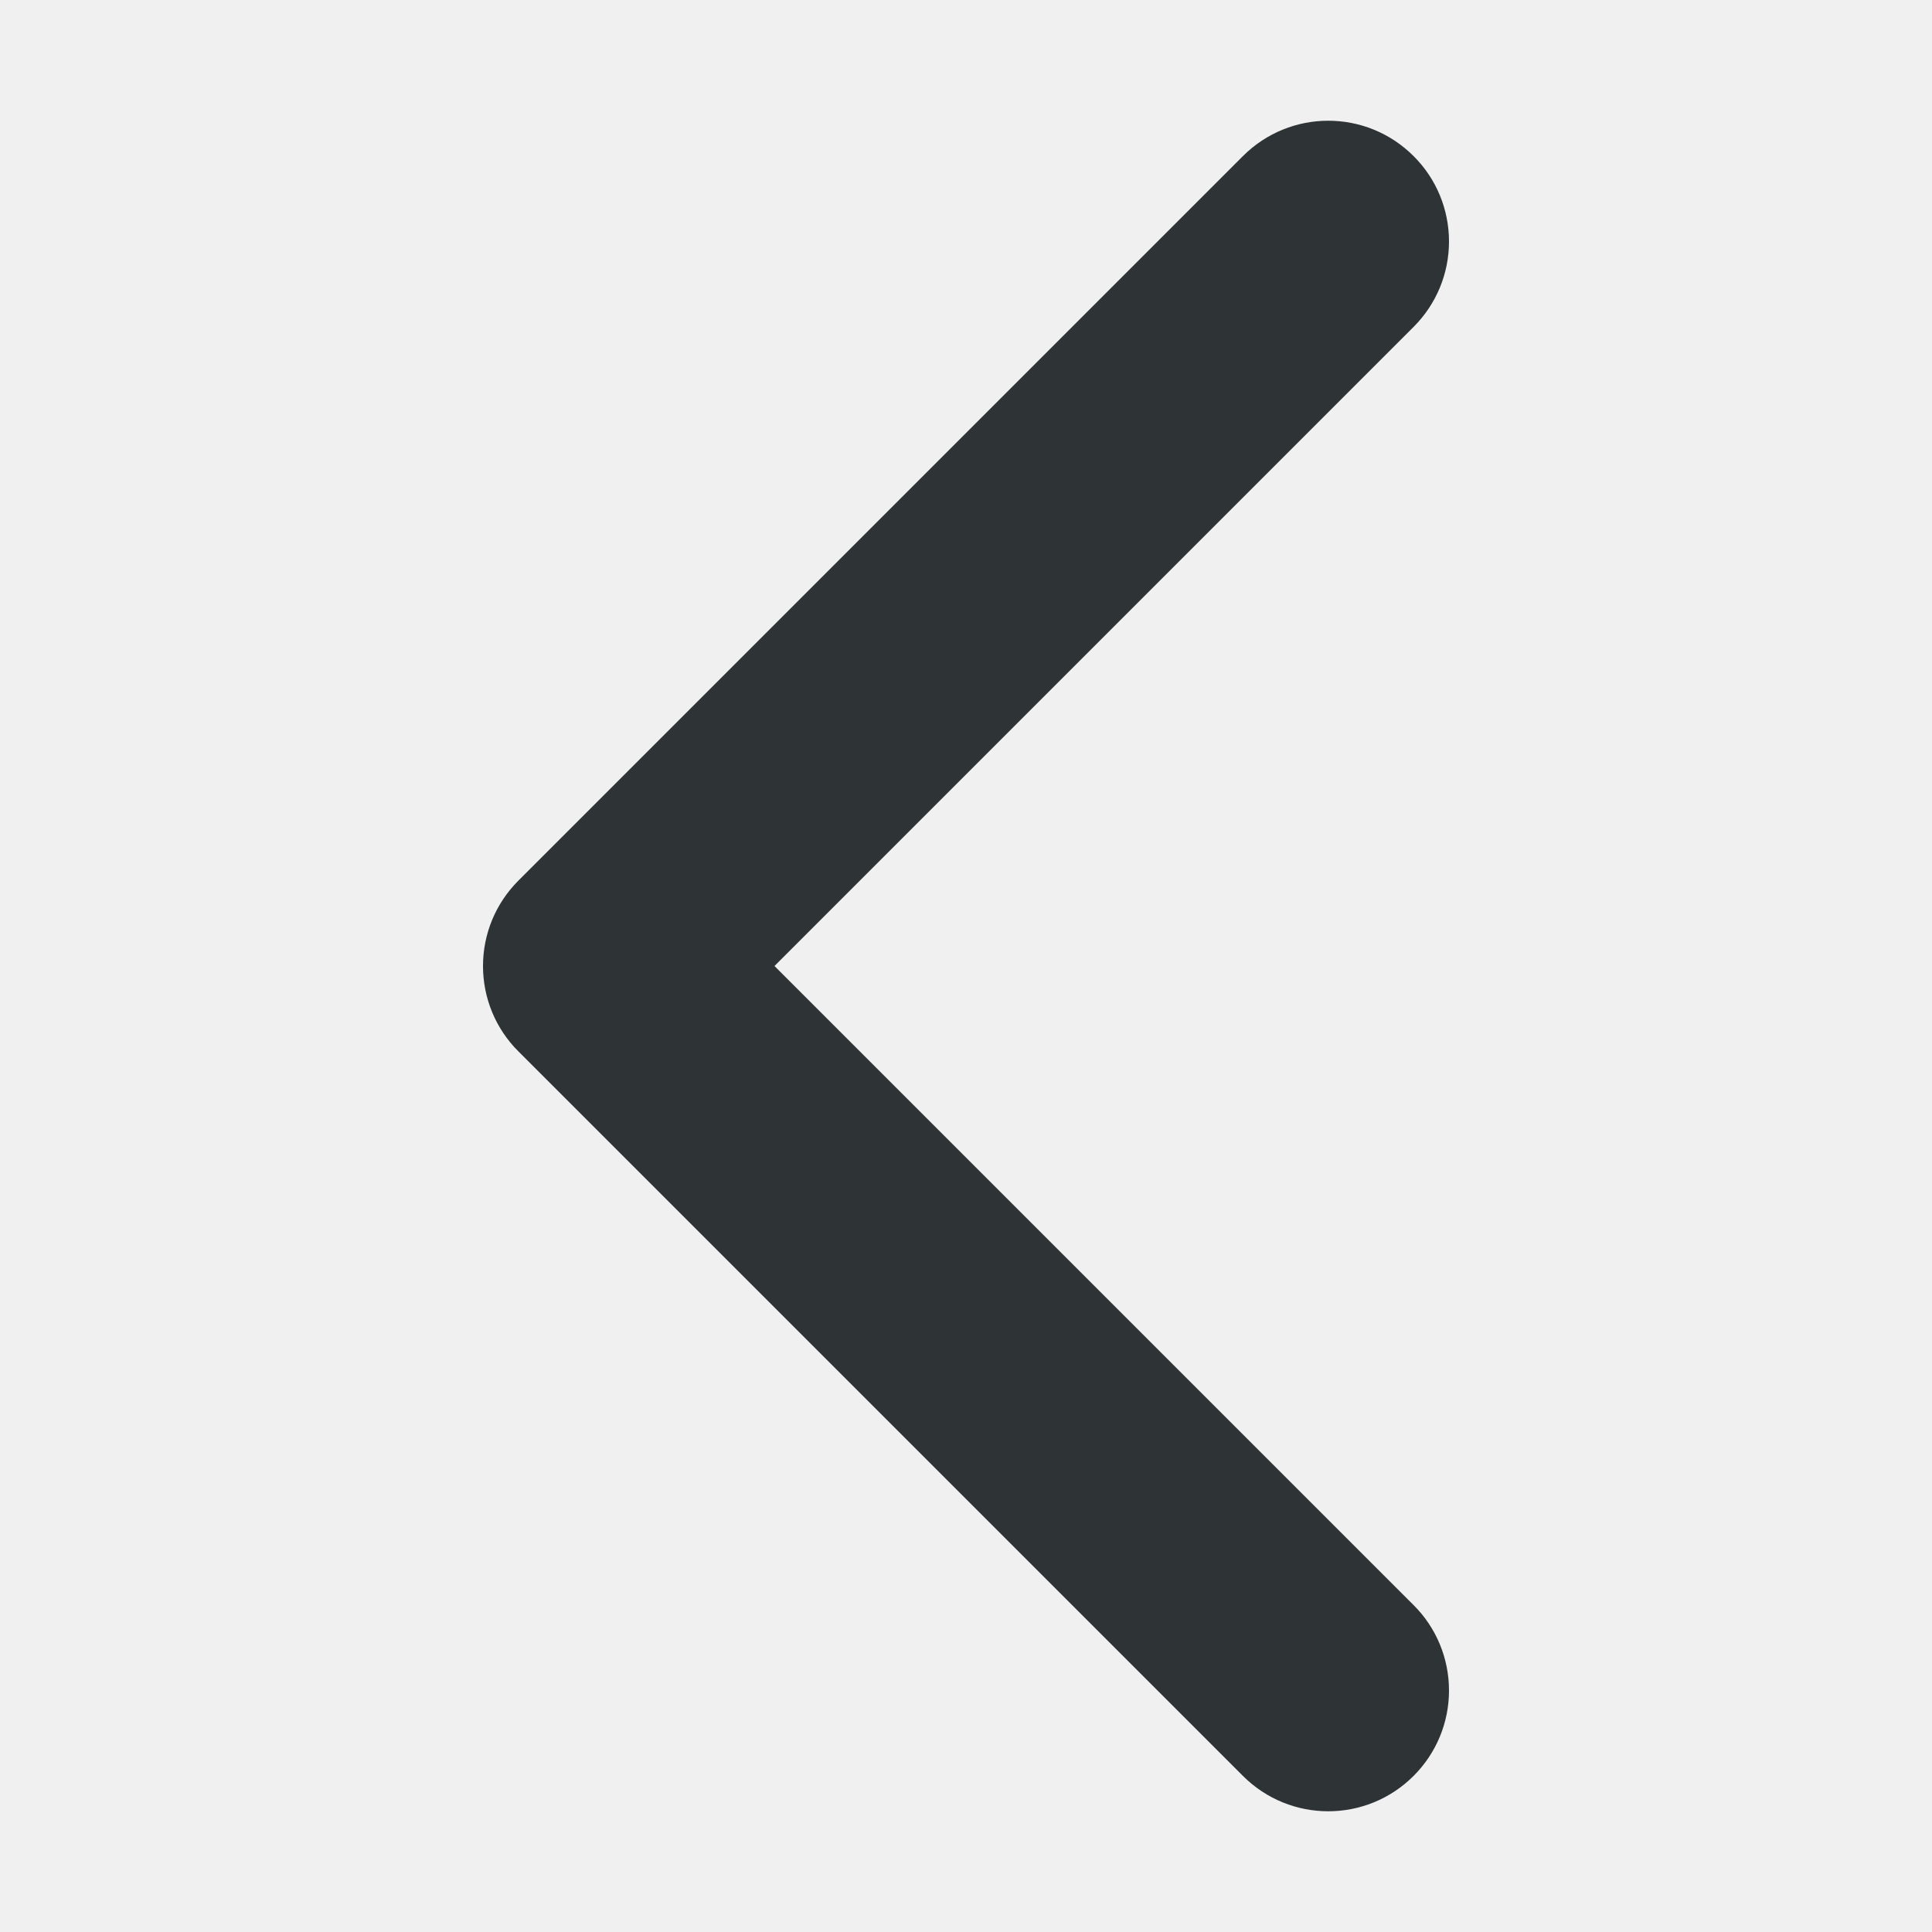
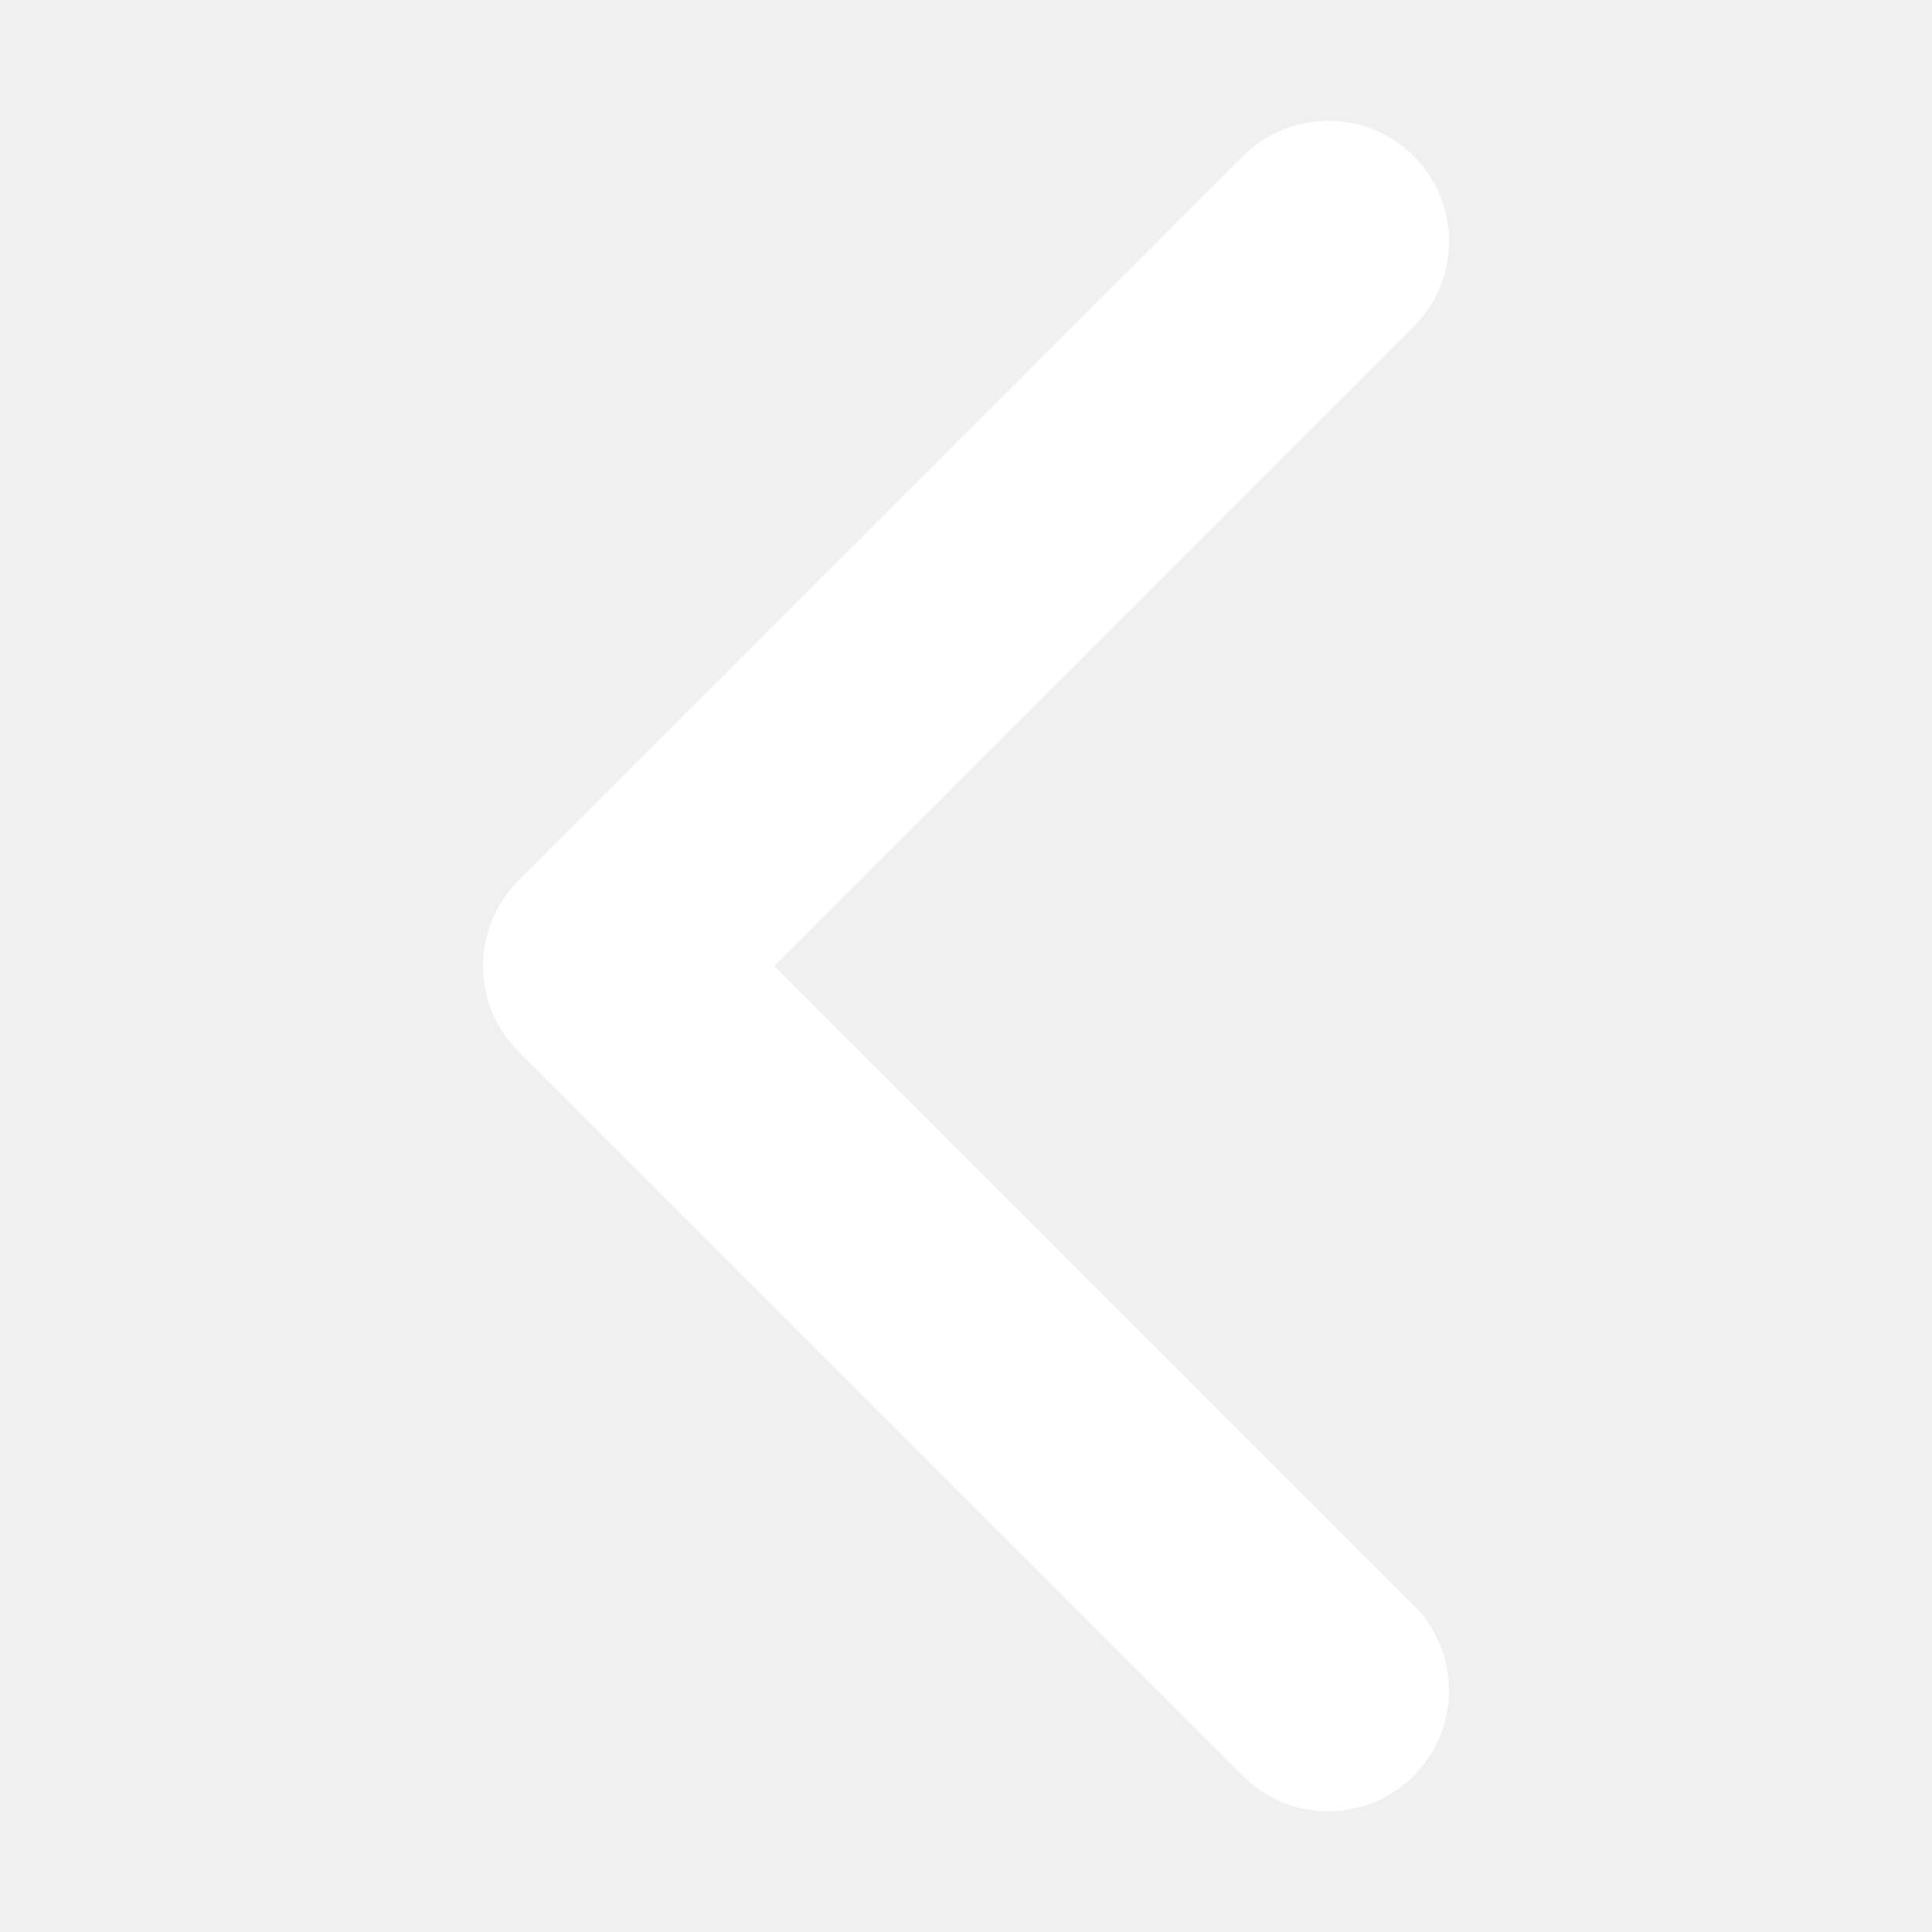
- <svg xmlns="http://www.w3.org/2000/svg" viewBox="0 0 16 16" fill="#000000">
+ <svg xmlns="http://www.w3.org/2000/svg" viewBox="0 0 16 16" fill="#ffffff">
  <g id="SVGRepo_bgCarrier" stroke-width="0" />
  <g id="SVGRepo_tracerCarrier" stroke-linecap="round" stroke-linejoin="round" />
  <g id="SVGRepo_iconCarrier">
-     <path d="m 12 2 c 0 -0.266 -0.105 -0.52 -0.293 -0.707 c -0.391 -0.391 -1.023 -0.391 -1.414 0 l -6 6 c -0.188 0.188 -0.293 0.441 -0.293 0.707 s 0.105 0.52 0.293 0.707 l 6 6 c 0.391 0.391 1.023 0.391 1.414 0 c 0.188 -0.188 0.293 -0.441 0.293 -0.707 s -0.105 -0.52 -0.293 -0.707 l -5.293 -5.293 l 5.293 -5.293 c 0.188 -0.188 0.293 -0.441 0.293 -0.707 z m 0 0" fill="#2e3436" />
+     <path d="m 12 2 c 0 -0.266 -0.105 -0.52 -0.293 -0.707 c -0.391 -0.391 -1.023 -0.391 -1.414 0 l -6 6 c -0.188 0.188 -0.293 0.441 -0.293 0.707 s 0.105 0.52 0.293 0.707 l 6 6 c 0.391 0.391 1.023 0.391 1.414 0 c 0.188 -0.188 0.293 -0.441 0.293 -0.707 s -0.105 -0.52 -0.293 -0.707 l -5.293 -5.293 l 5.293 -5.293 c 0.188 -0.188 0.293 -0.441 0.293 -0.707 z m 0 0" fill="#ffffff" />
  </g>
</svg>
